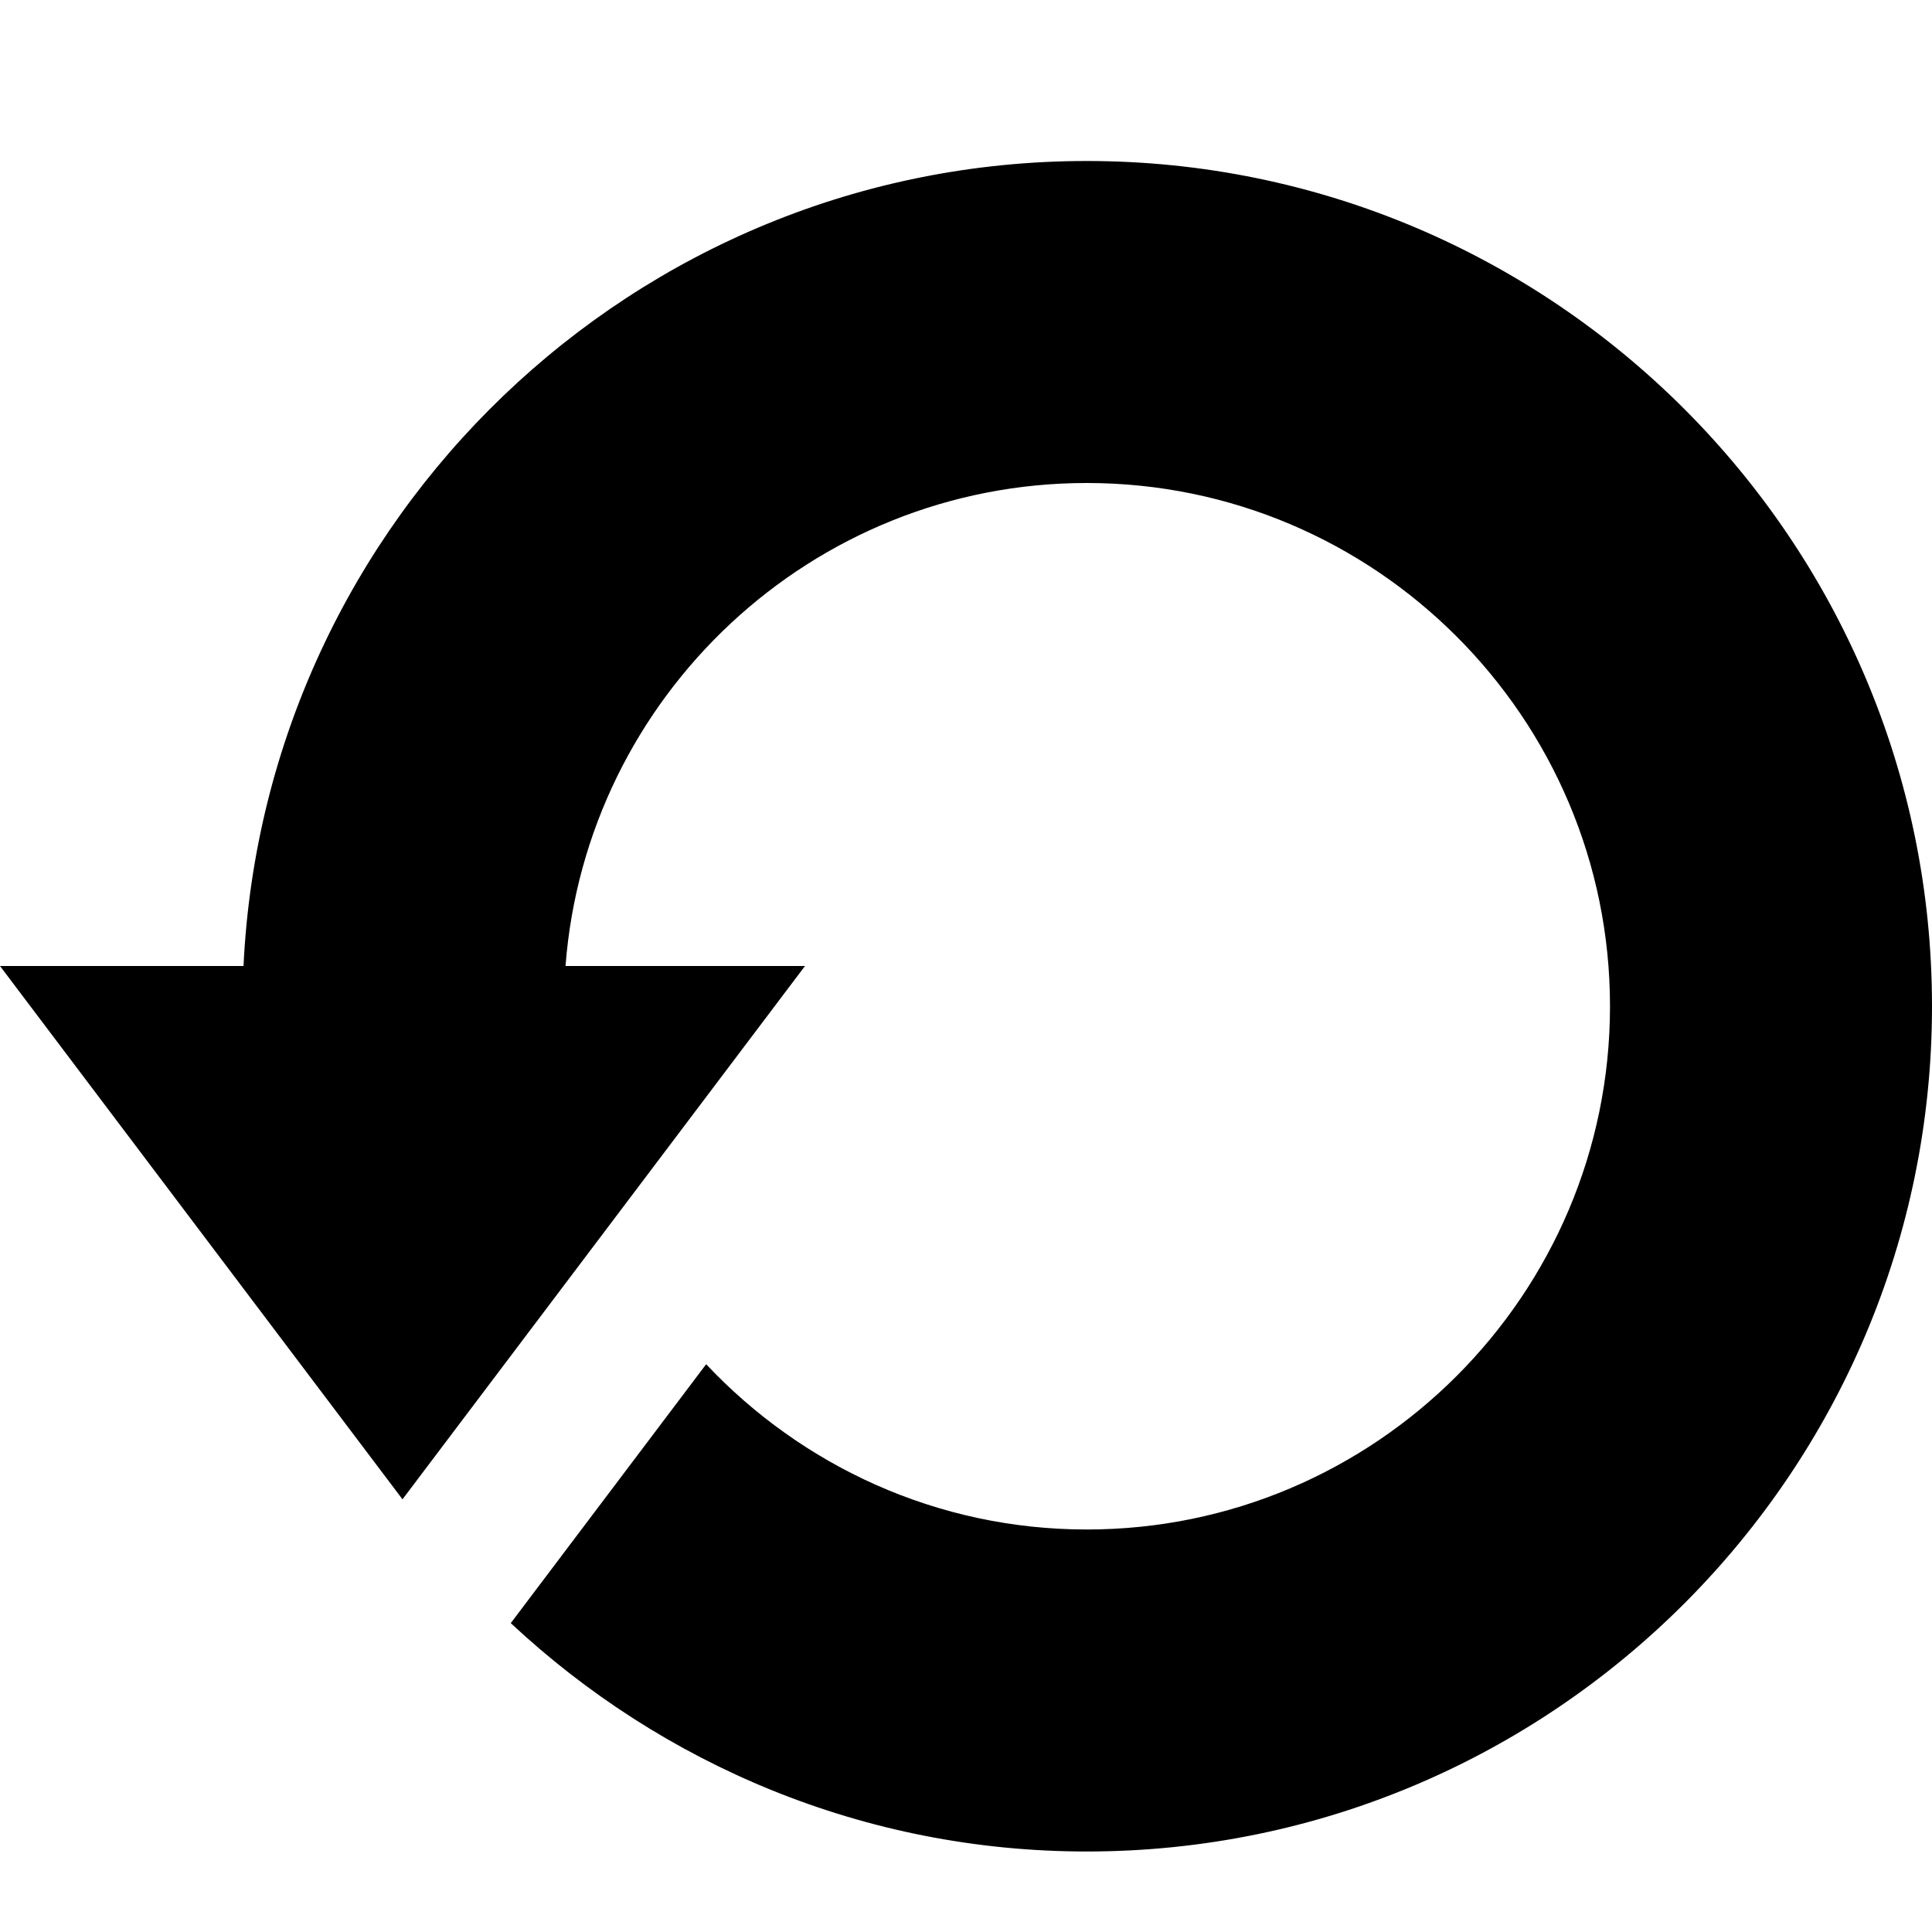
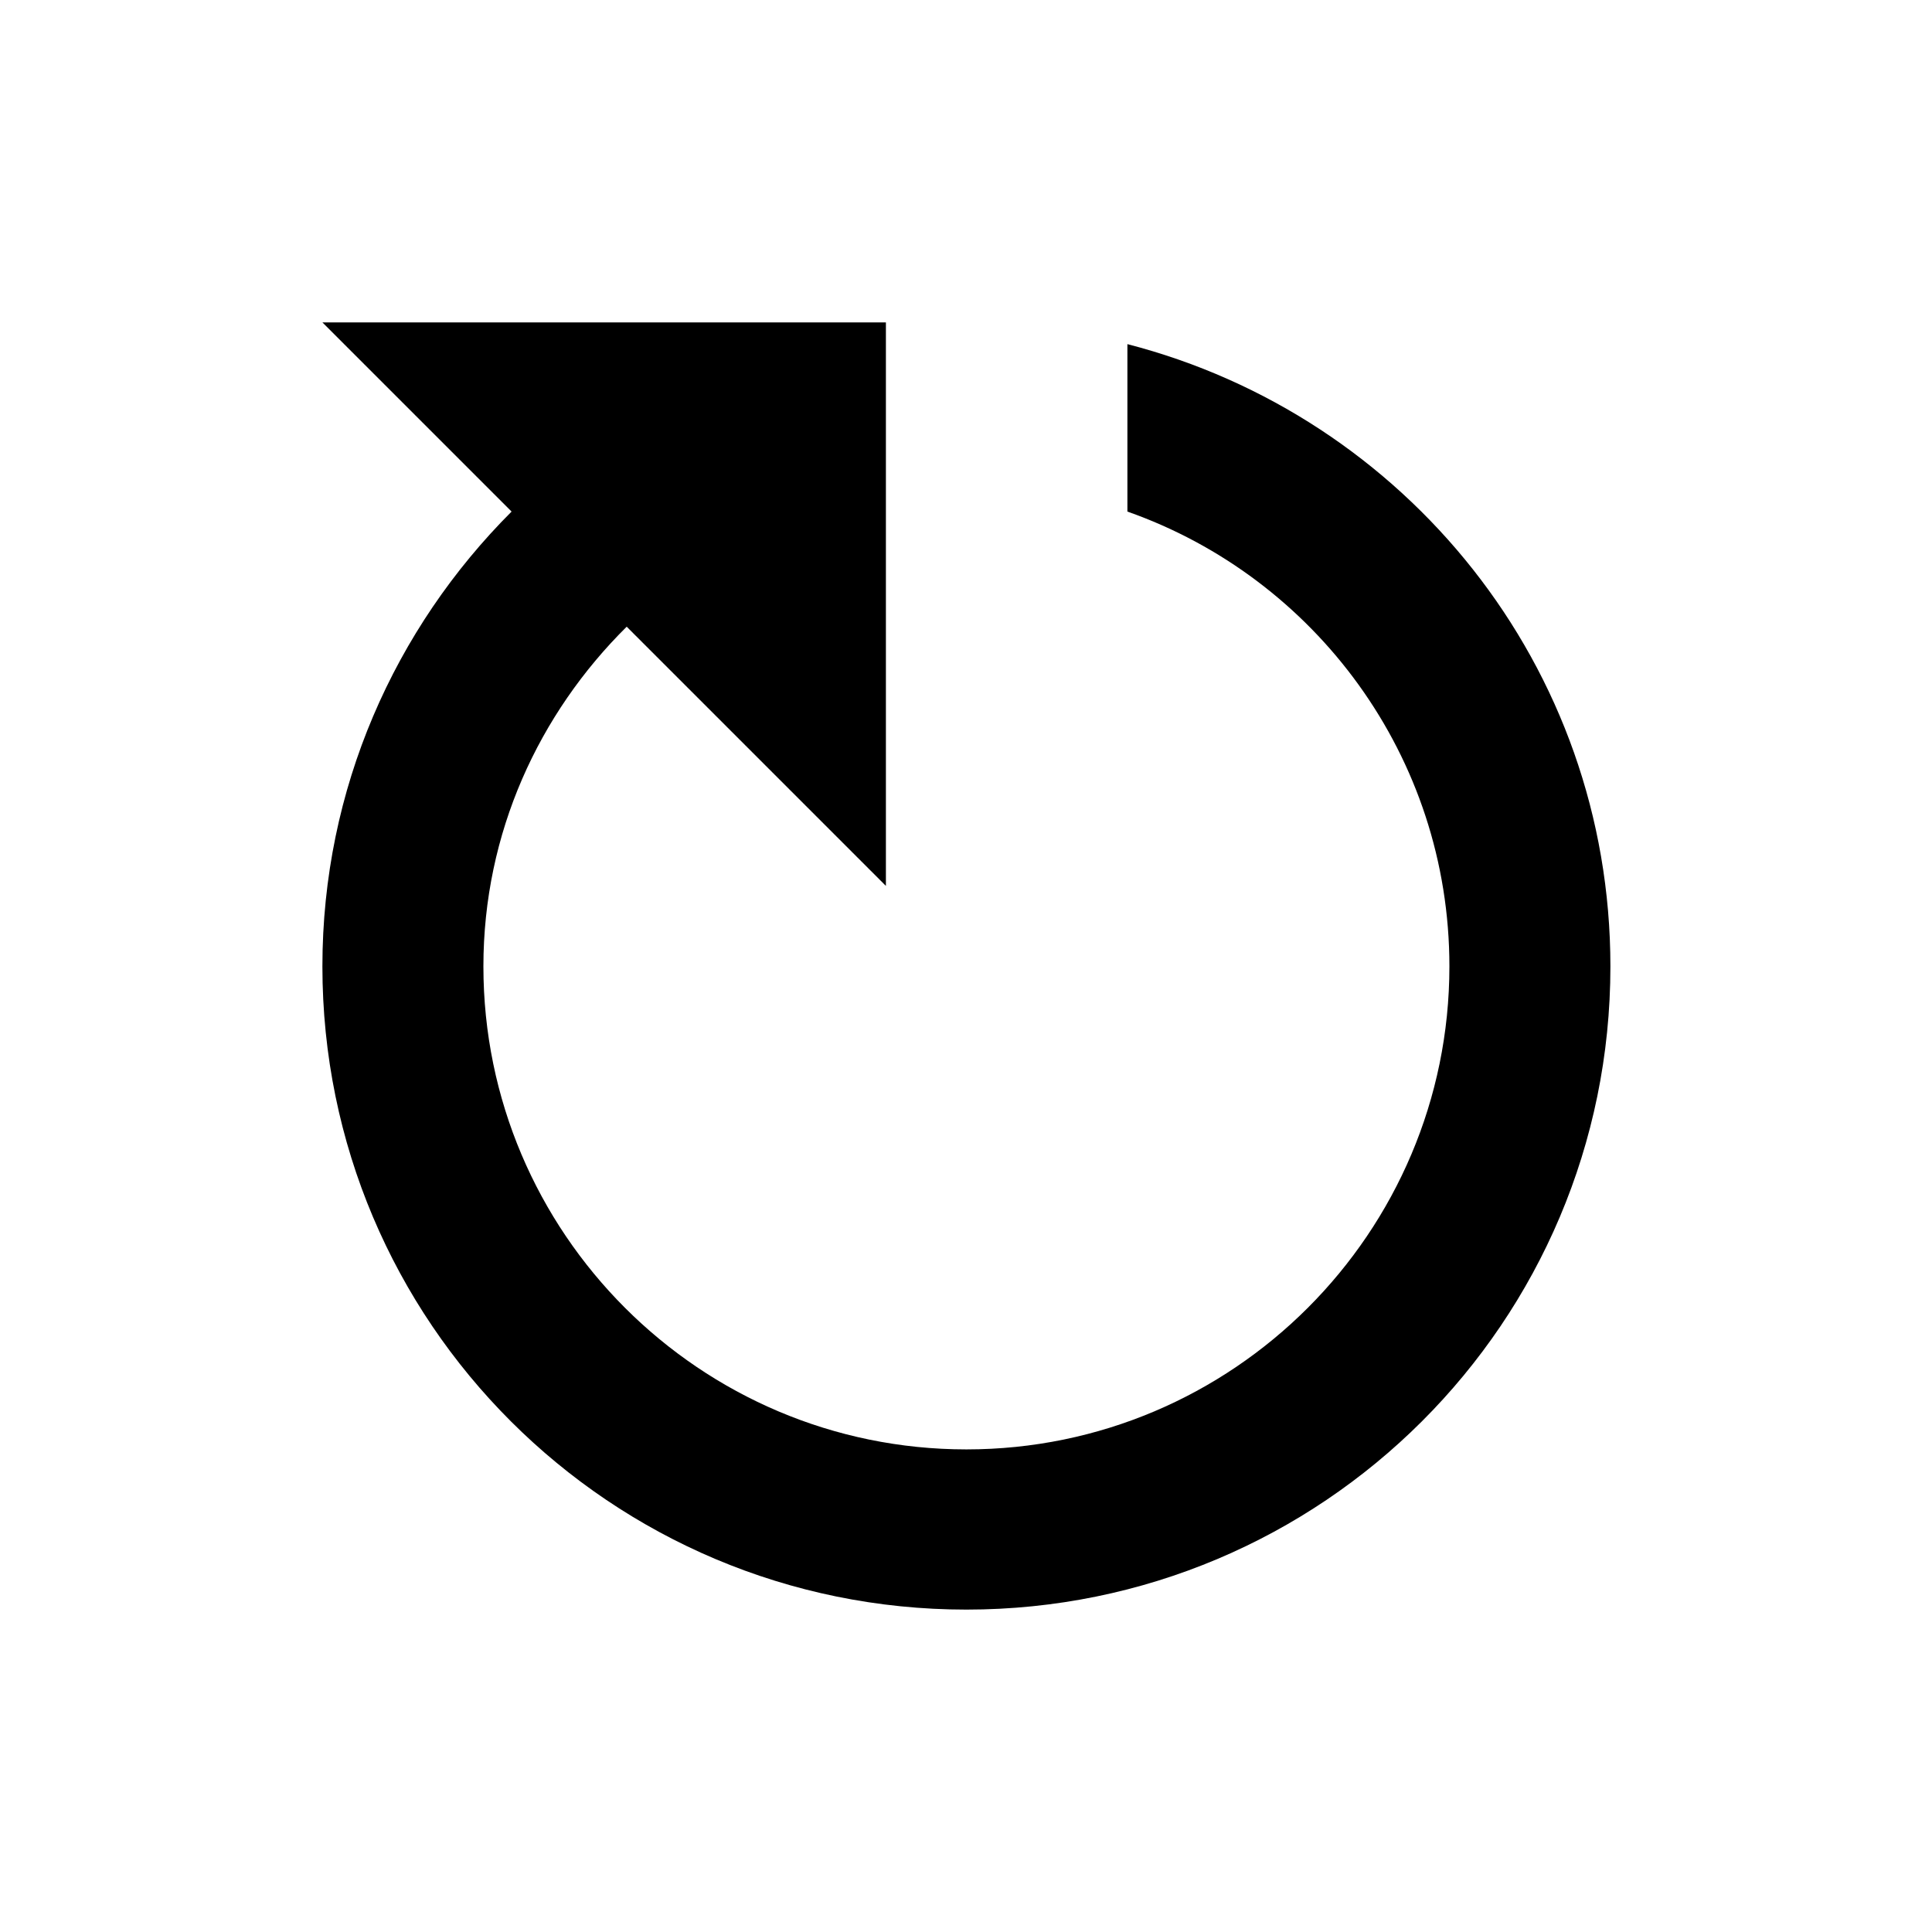
- <svg xmlns="http://www.w3.org/2000/svg" width="24" height="24" viewBox="0 0 24 24">
-   <path d="M13.5 2c-5.621 0-10.211 4.443-10.475 10h-3.025l5 6.625 5-6.625h-2.975c.257-3.351 3.06-6 6.475-6 3.584 0 6.5 2.916 6.5 6.5s-2.916 6.5-6.5 6.5c-1.863 0-3.542-.793-4.728-2.053l-2.427 3.216c1.877 1.754 4.389 2.837 7.155 2.837 5.79 0 10.5-4.71 10.5-10.5s-4.71-10.5-10.5-10.5z" />
+ <svg xmlns="http://www.w3.org/2000/svg" id="svg6" version="1.1" width="24" viewBox="0 0 24 24" height="24">
+   <defs id="defs10">
+     <filter height="1" y="-1.9193998e-05" width="1" x="-1.9206002e-05" id="filter851" style="color-interpolation-filters:sRGB">
+       <feGaussianBlur id="feGaussianBlur853" stdDeviation="0" />
+     </filter>
+   </defs>
+   <path id="path2" fill="none" d="M0 0h24v24H0V0z" />
+   <path transform="rotate(-90,12.005,12)" style="filter:url(#filter851)" id="path4" d="M 17.65,6.35 C 16.2,4.9 14.21,4 12,4 7.58,4 4.01,7.58 4.01,12 c 0,4.42 3.57,8 7.99,8 3.73,0 6.84,-2.55 7.73,-6 H 17.65 C 16.83,16.33 14.61,18 12,18 8.69,18 6,15.31 6,12 6,8.69 8.69,6 12,6 c 1.66,0 3.14,0.69 4.22,1.78 L 13,11 h 7 V 4 Z" />
</svg>
